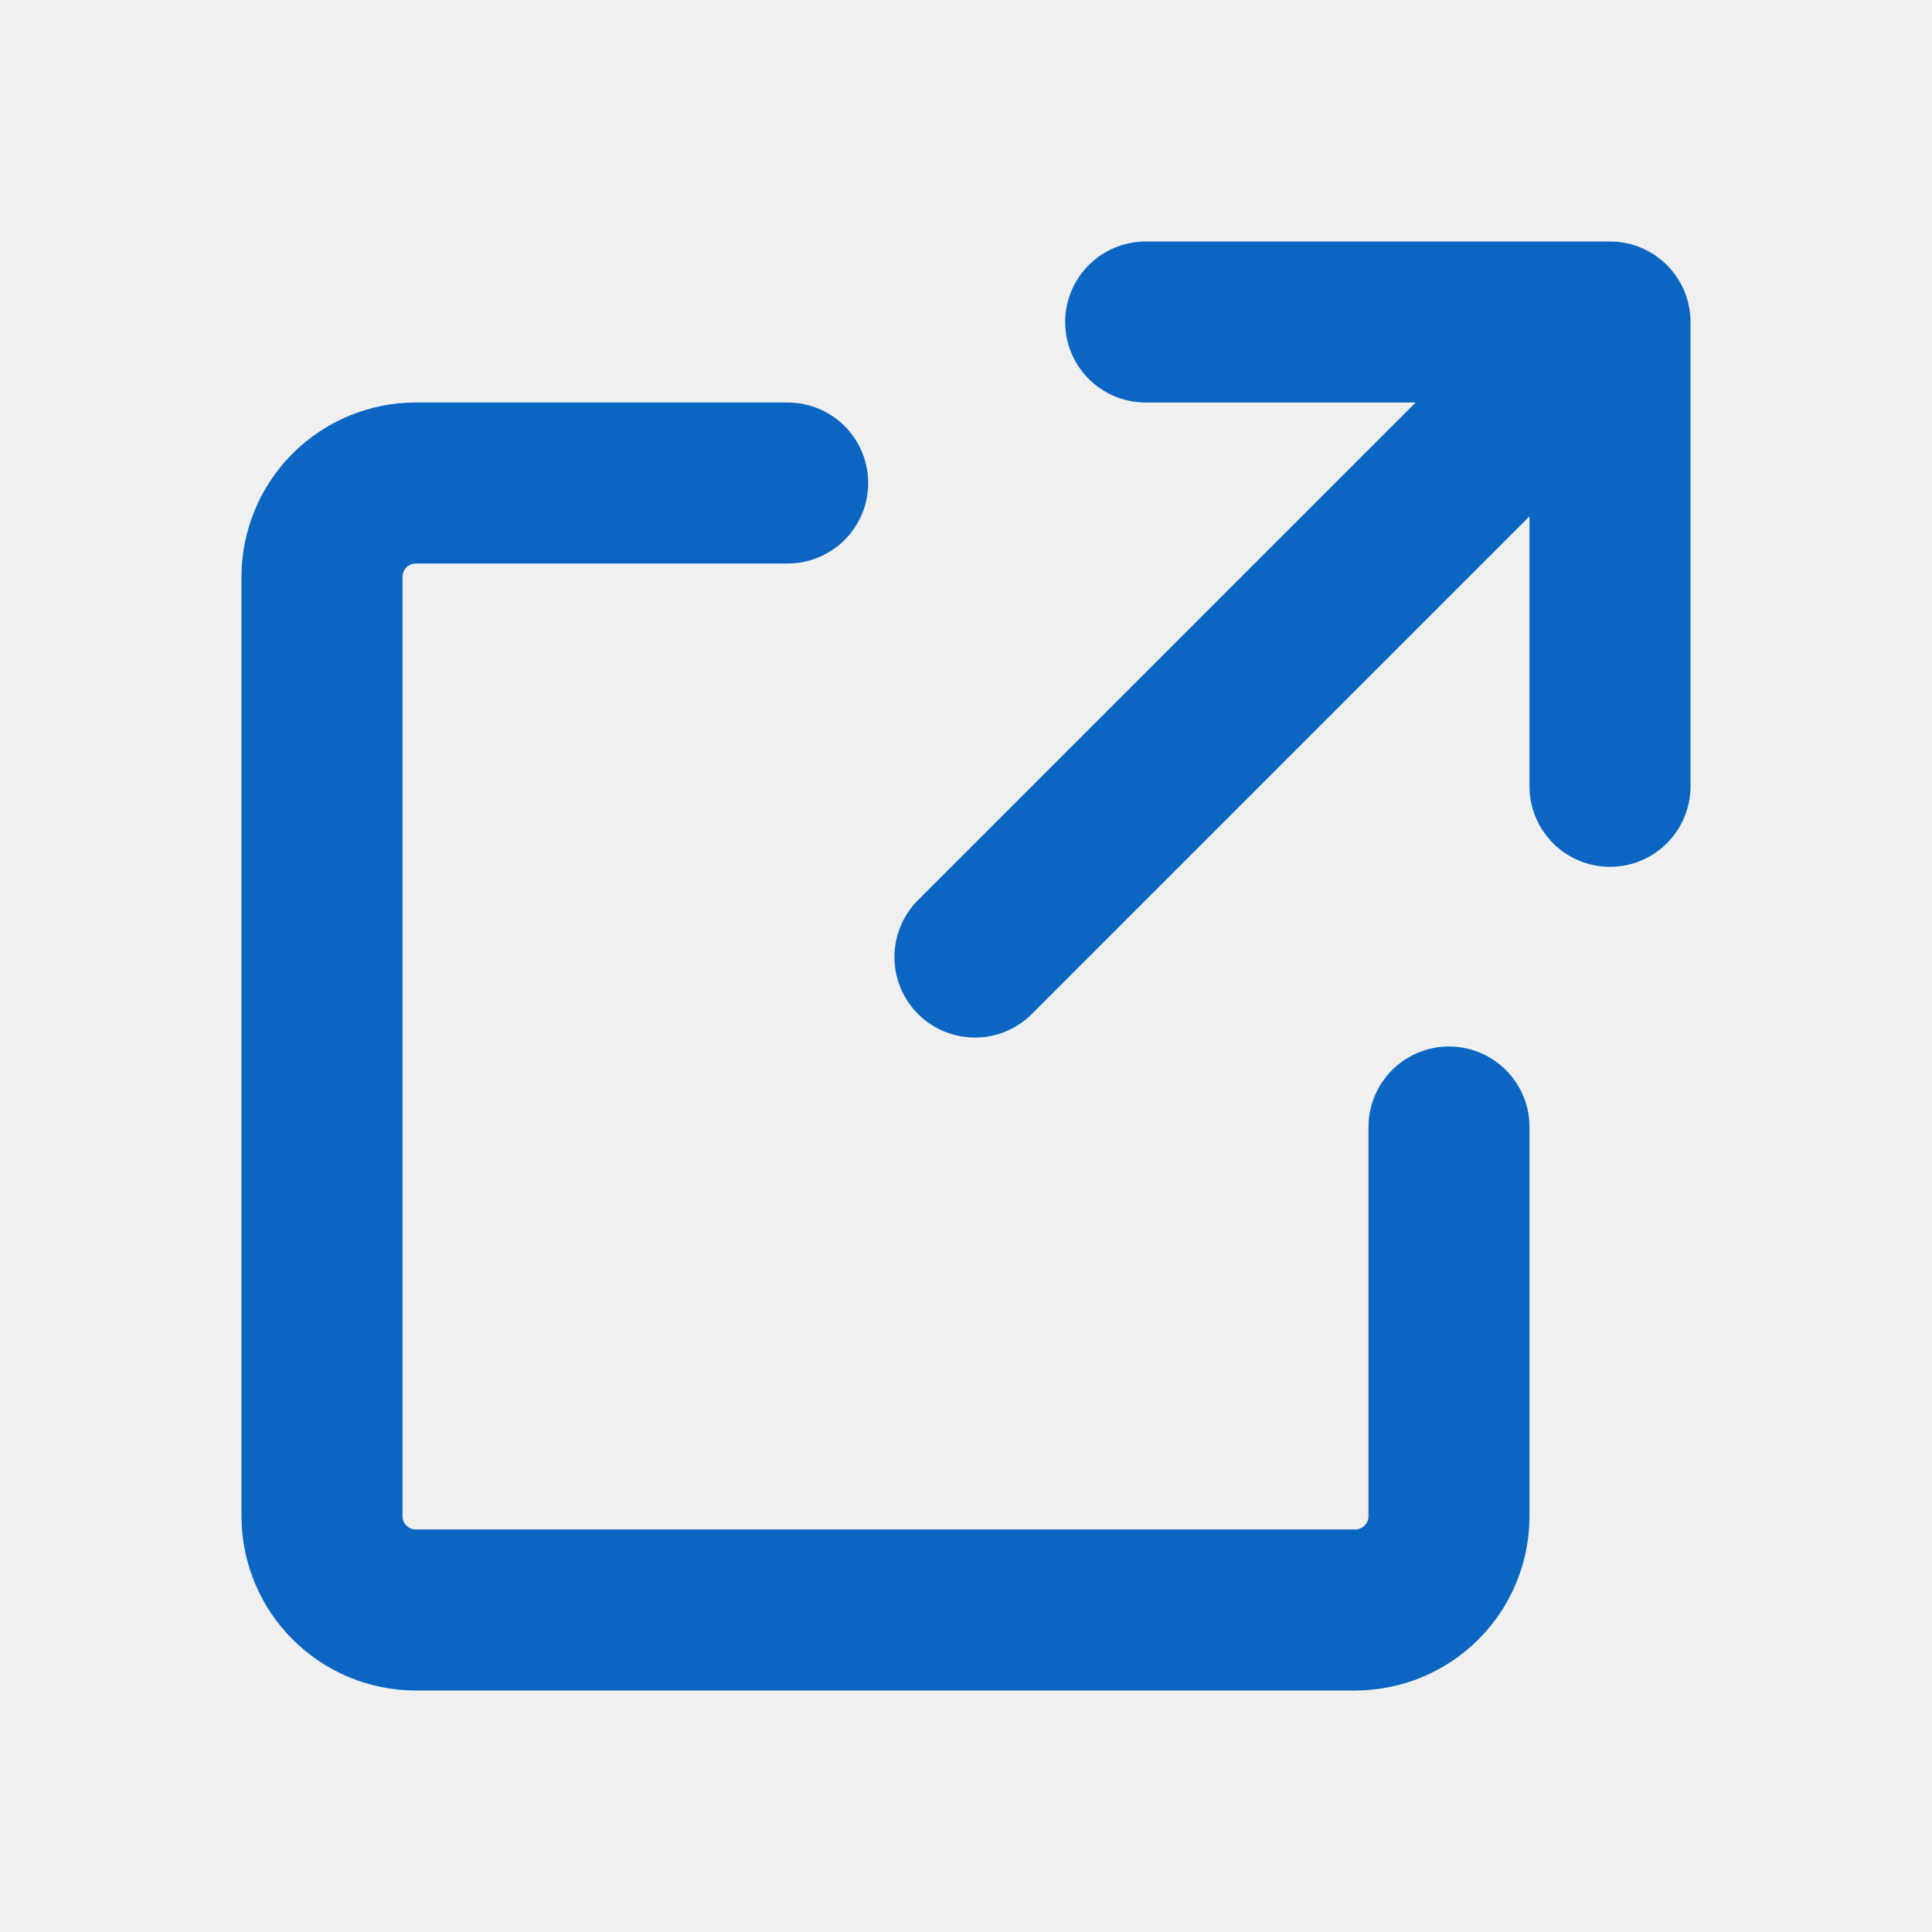
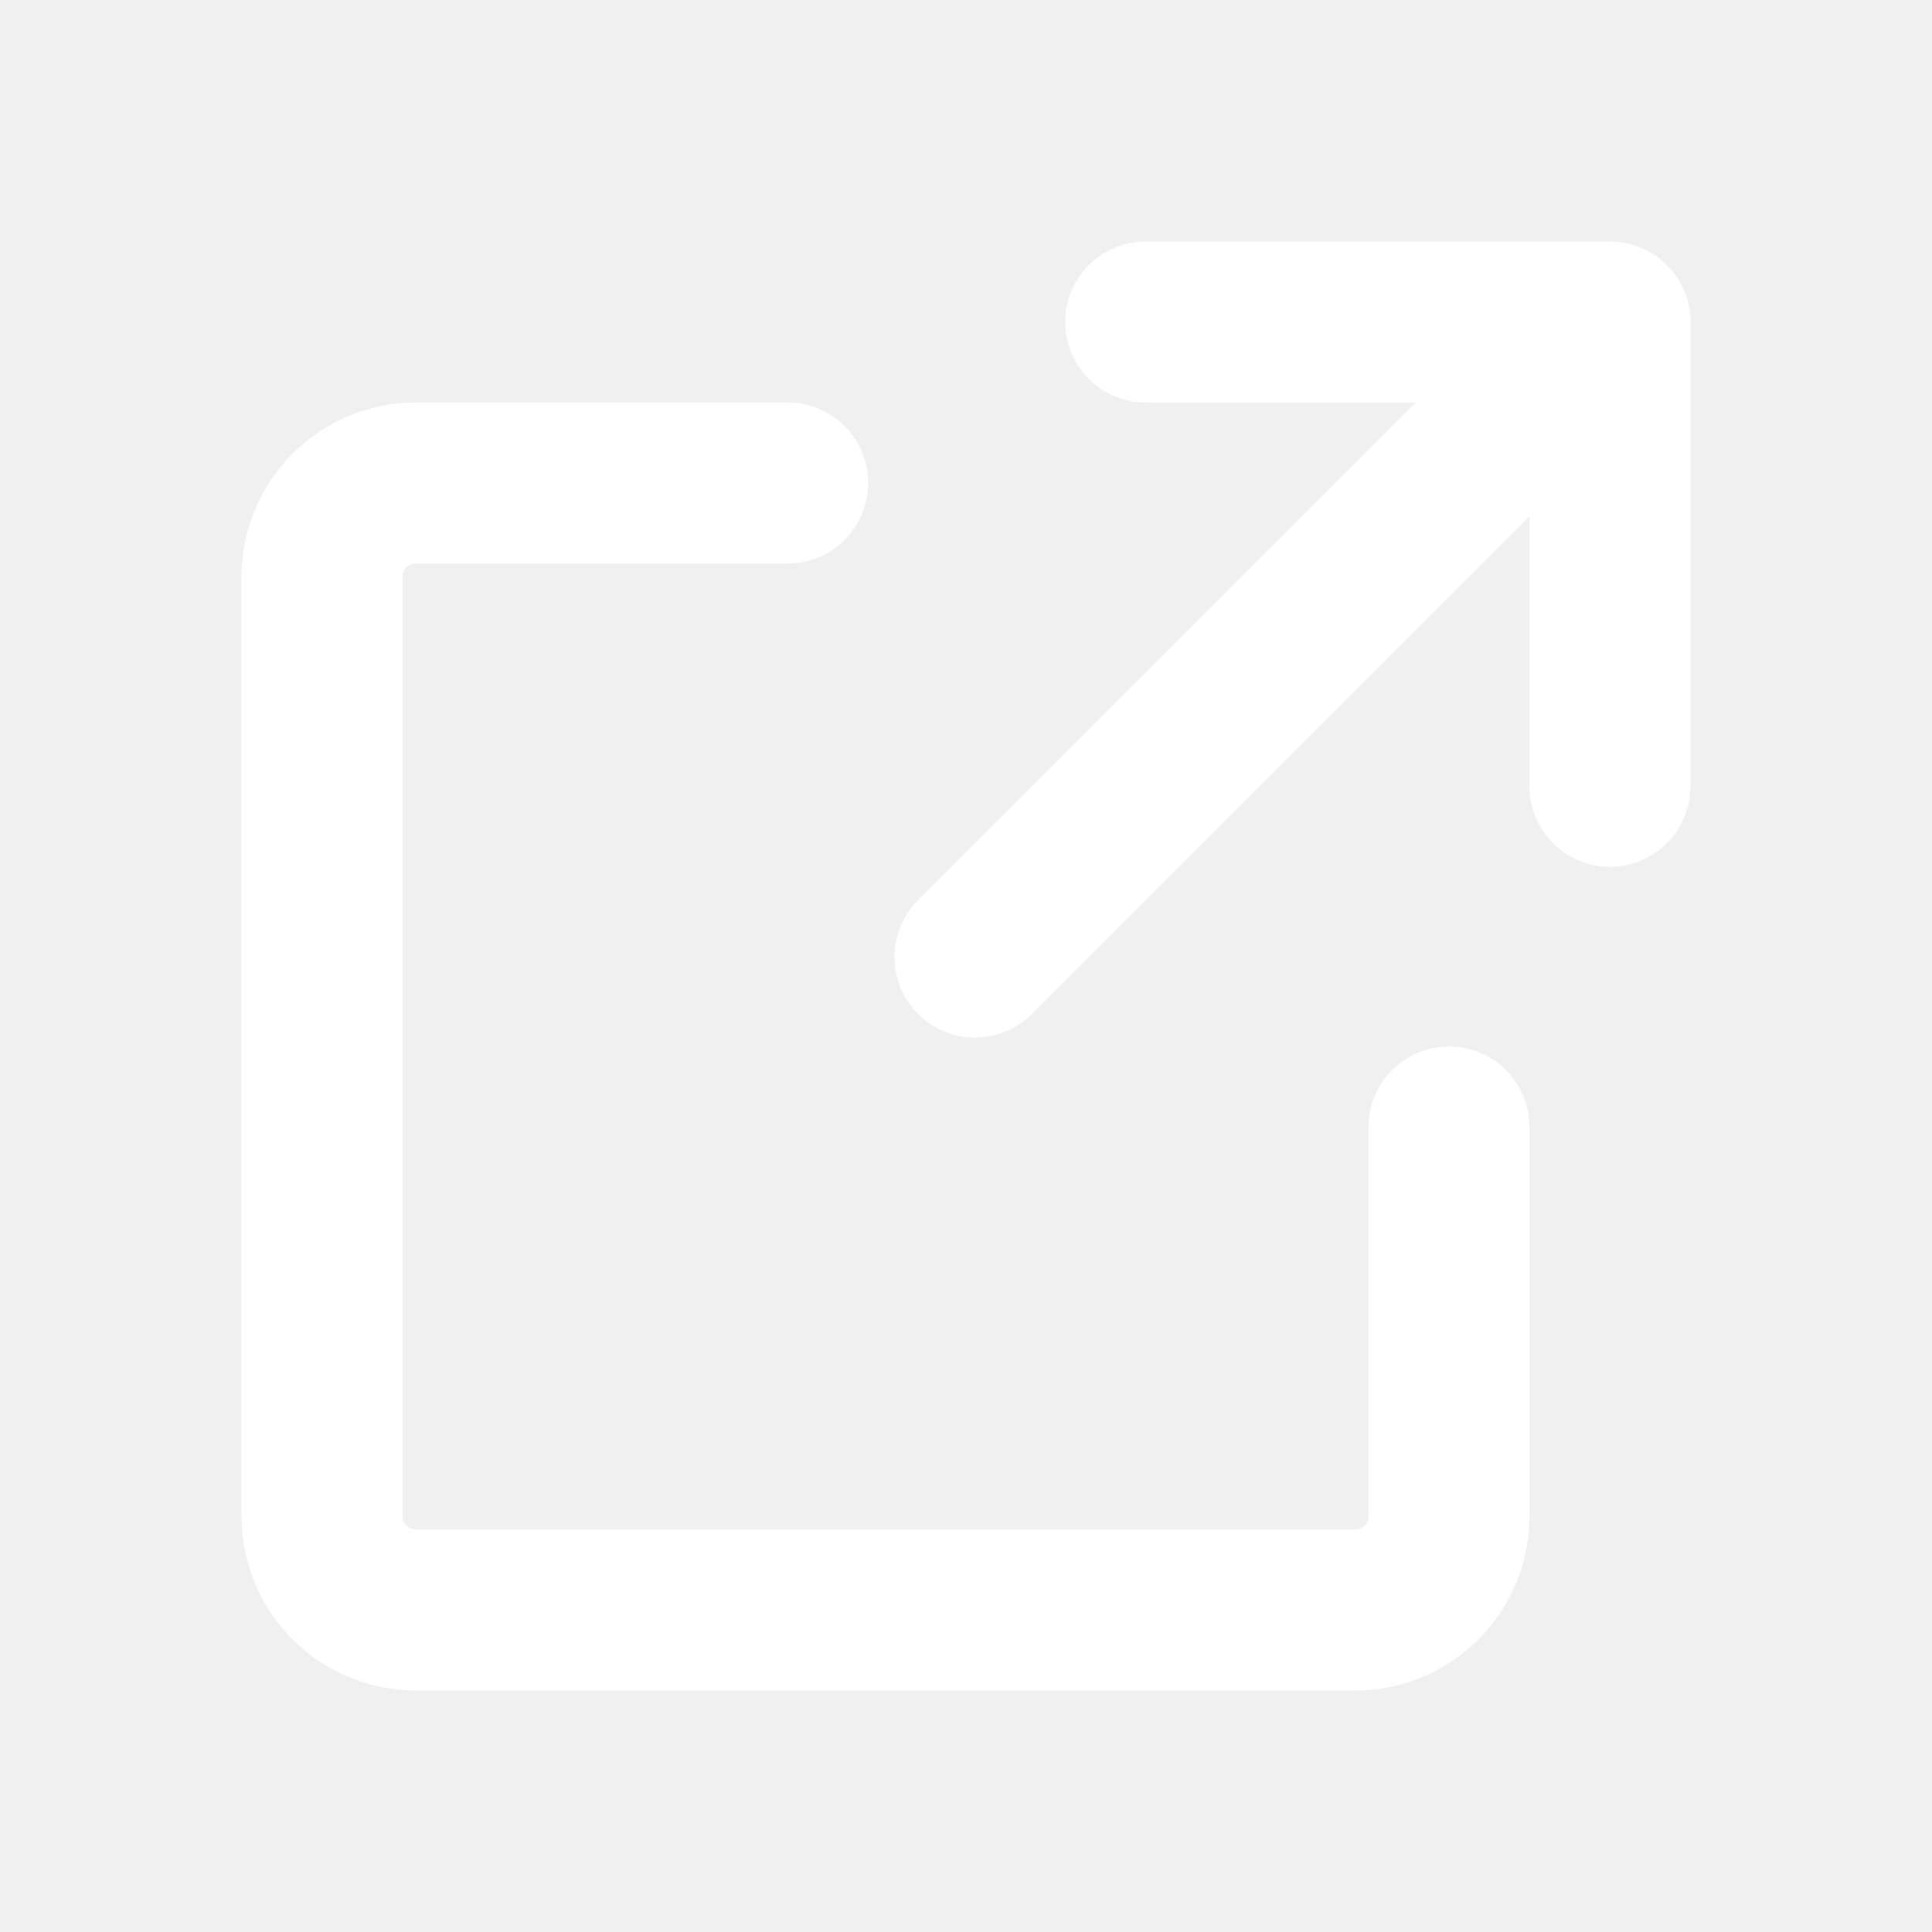
<svg xmlns="http://www.w3.org/2000/svg" class="w-6 h-6" aria-hidden="true" width="24" height="24" fill="none" viewBox="0 0 24 24">
-   <path stroke="#0a66c2" stroke-linecap="round" stroke-linejoin="round" stroke-width="2" d="M18 14v4.833A1.166 1.166 0 0 1 16.833 20H5.167A1.167 1.167 0 0 1 4 18.833V7.167A1.166 1.166 0 0 1 5.167 6h4.618m4.447-2H20v5.768m-7.889 2.121 7.778-7.778" />
+   <path stroke="white" stroke-linecap="round" stroke-linejoin="round" stroke-width="2" d="M18 14v4.833A1.166 1.166 0 0 1 16.833 20H5.167A1.167 1.167 0 0 1 4 18.833V7.167A1.166 1.166 0 0 1 5.167 6h4.618m4.447-2H20v5.768m-7.889 2.121 7.778-7.778" />
</svg>
